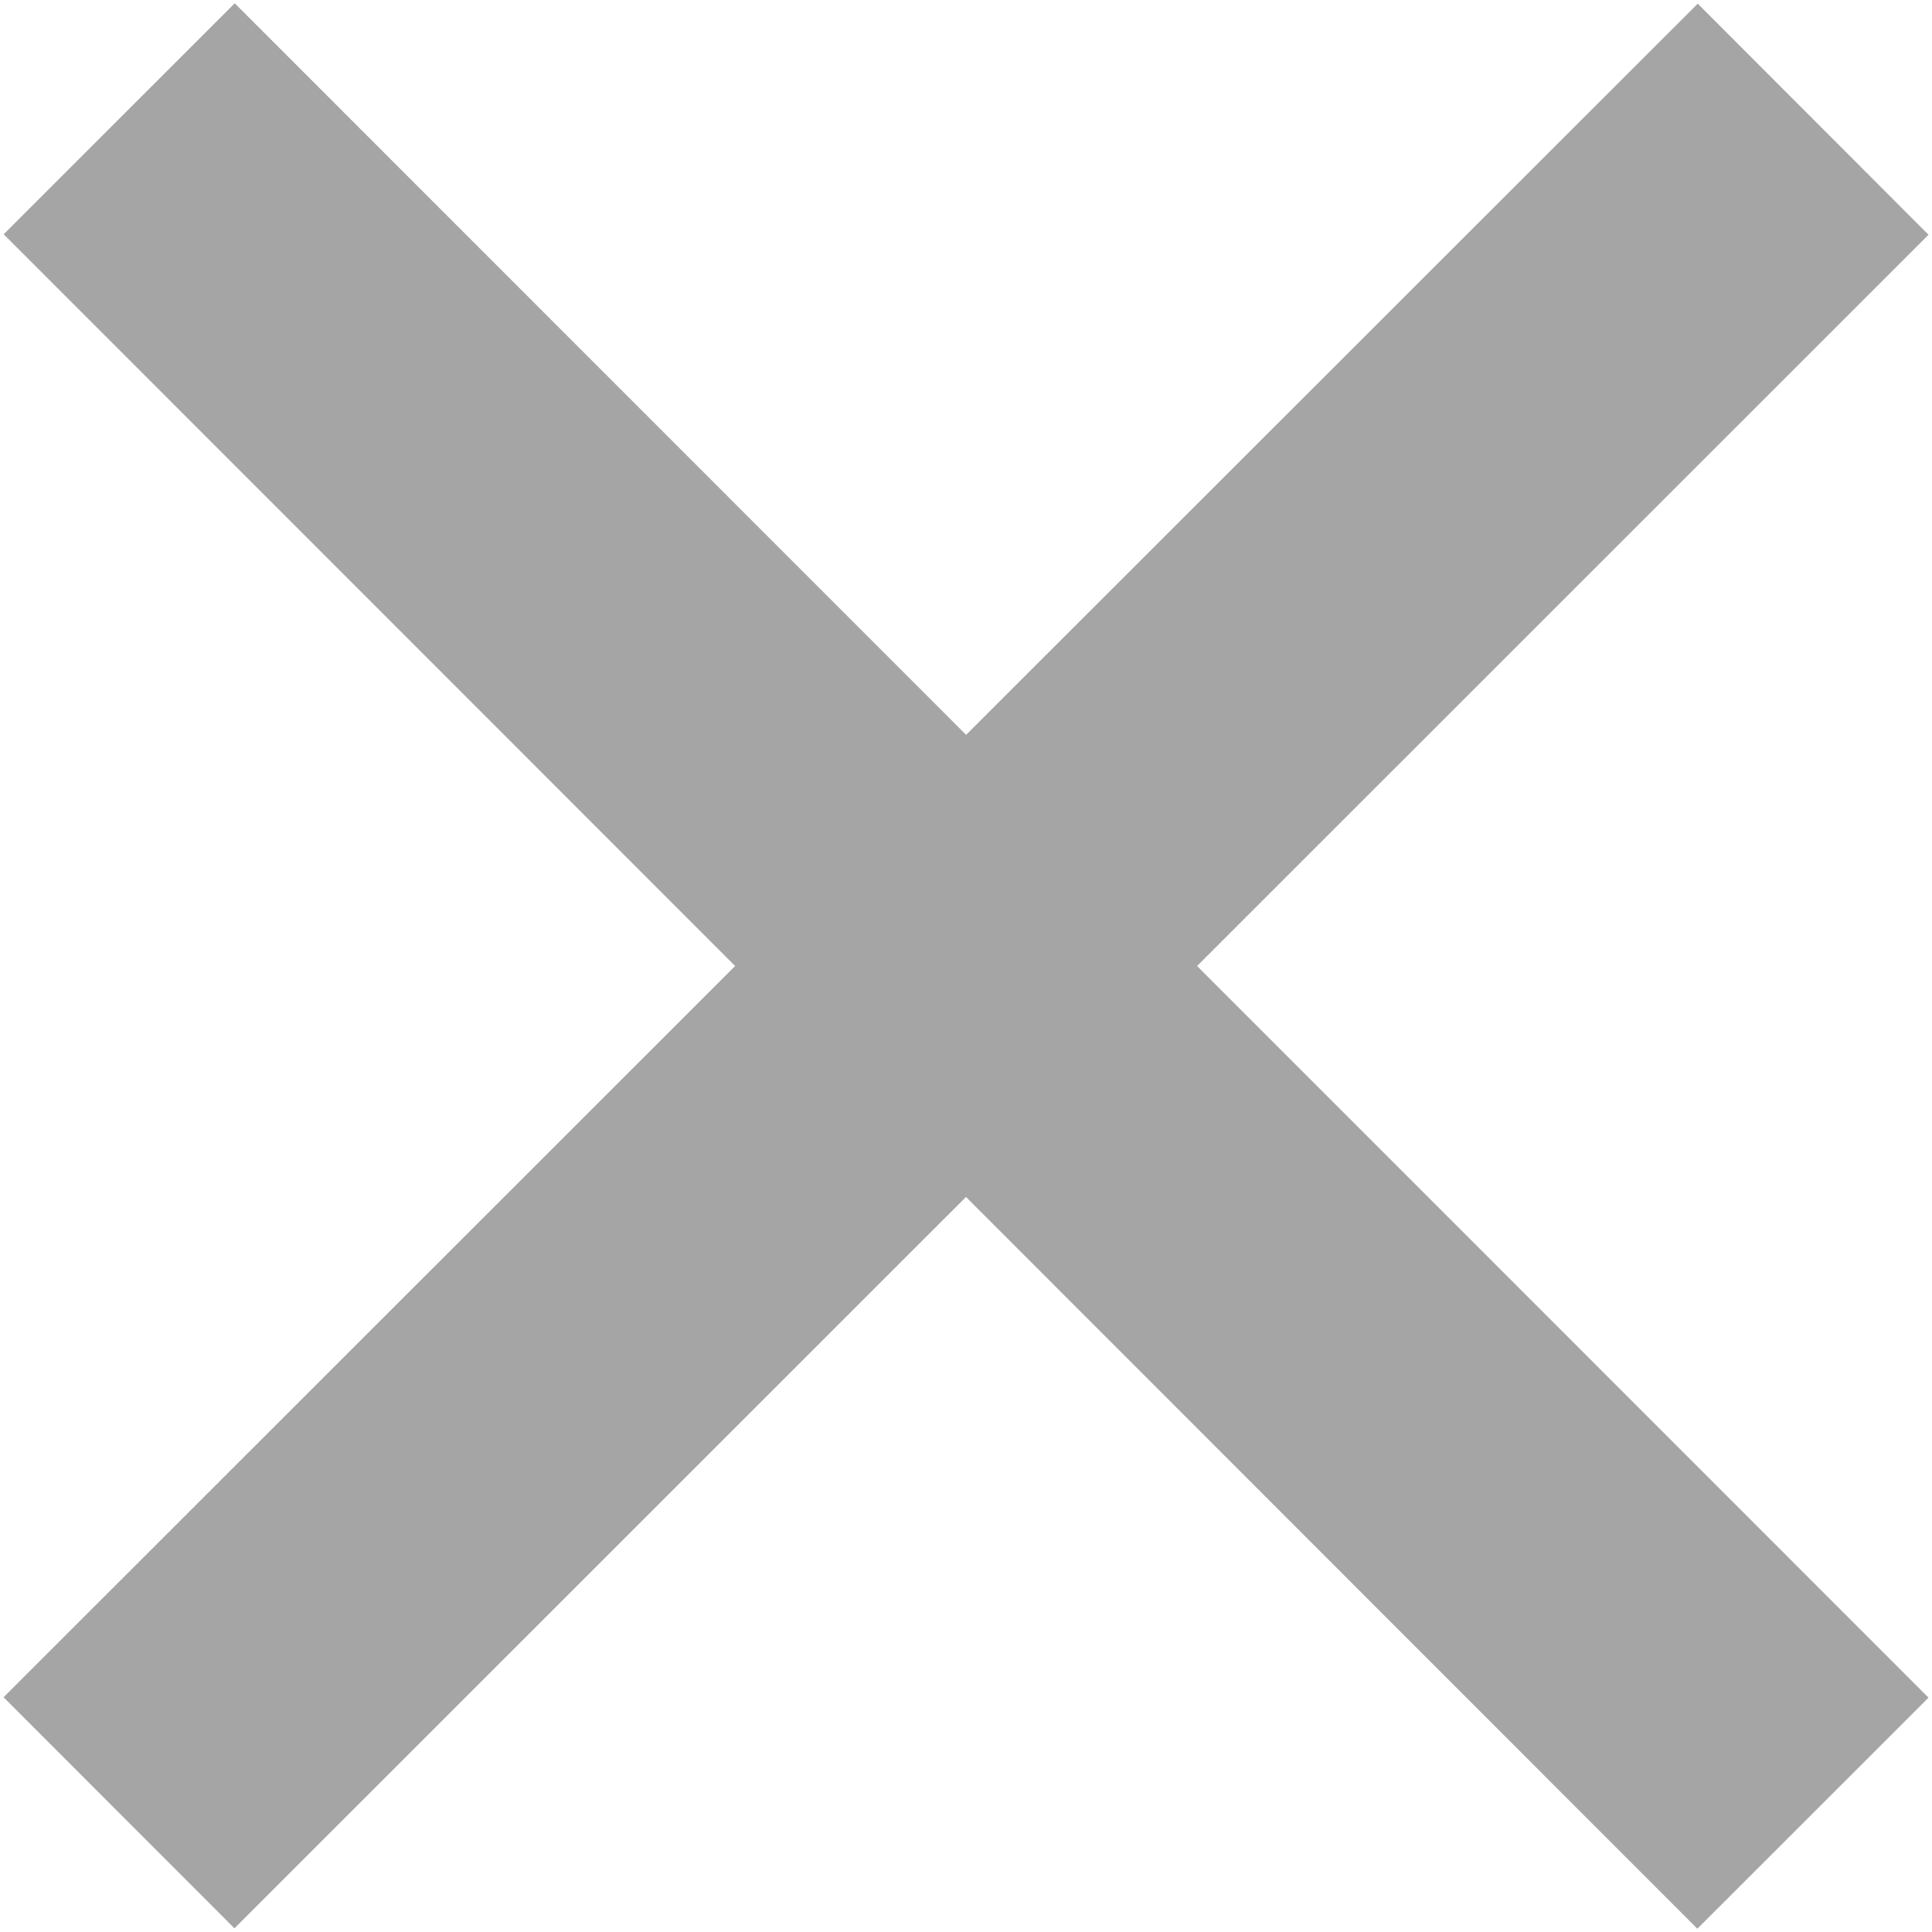
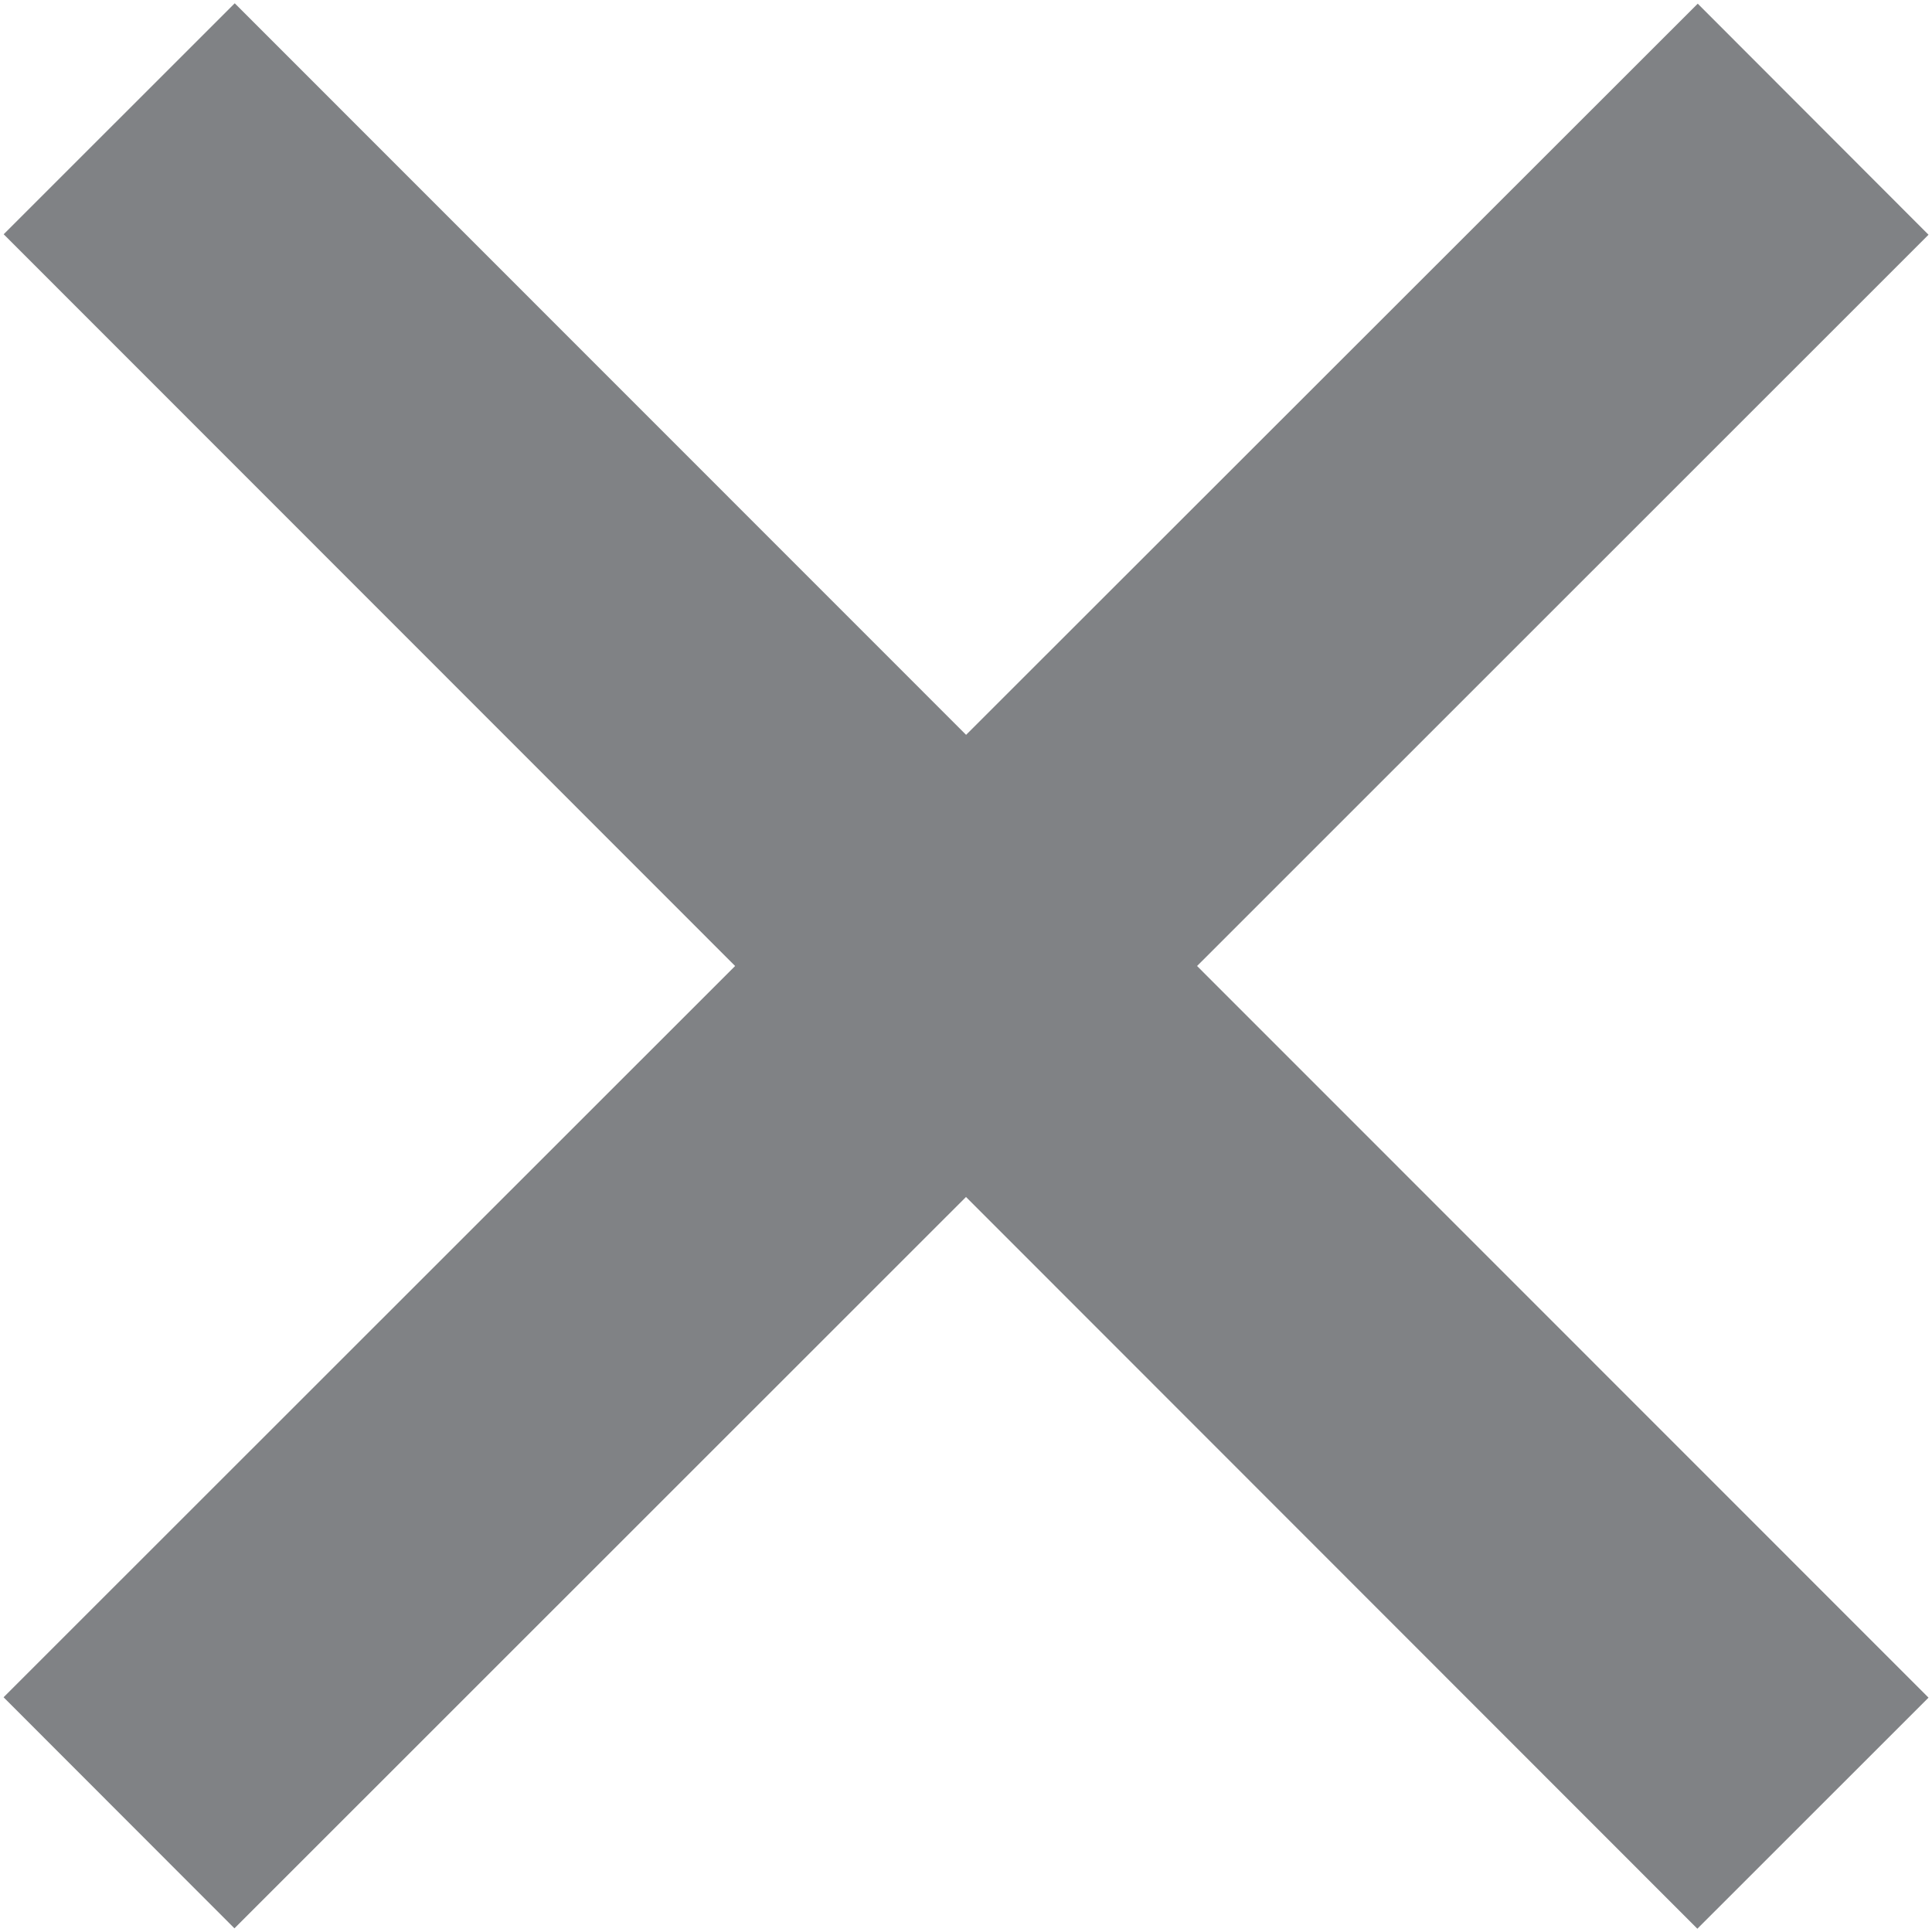
<svg xmlns="http://www.w3.org/2000/svg" version="1.1" id="Layer_1" x="0px" y="0px" width="20px" height="20px" viewBox="0 0 20 20" enable-background="new 0 0 20 20" xml:space="preserve">
-   <polygon fill="#A5A5A5" points="19.964,2.43 17.575,0.038 10.001,7.607 2.43,0.034 0.038,2.425 7.61,10 0.037,17.57 2.427,19.962   10,12.391 17.571,19.966 19.964,17.574 12.392,10 " />
+   <polygon fill="#808285" points="19.964,2.43 17.575,0.038 10.001,7.607 2.43,0.034 0.038,2.425 7.61,10 0.037,17.57 2.427,19.962   10,12.391 17.571,19.966 19.964,17.574 12.392,10 " />
</svg>
